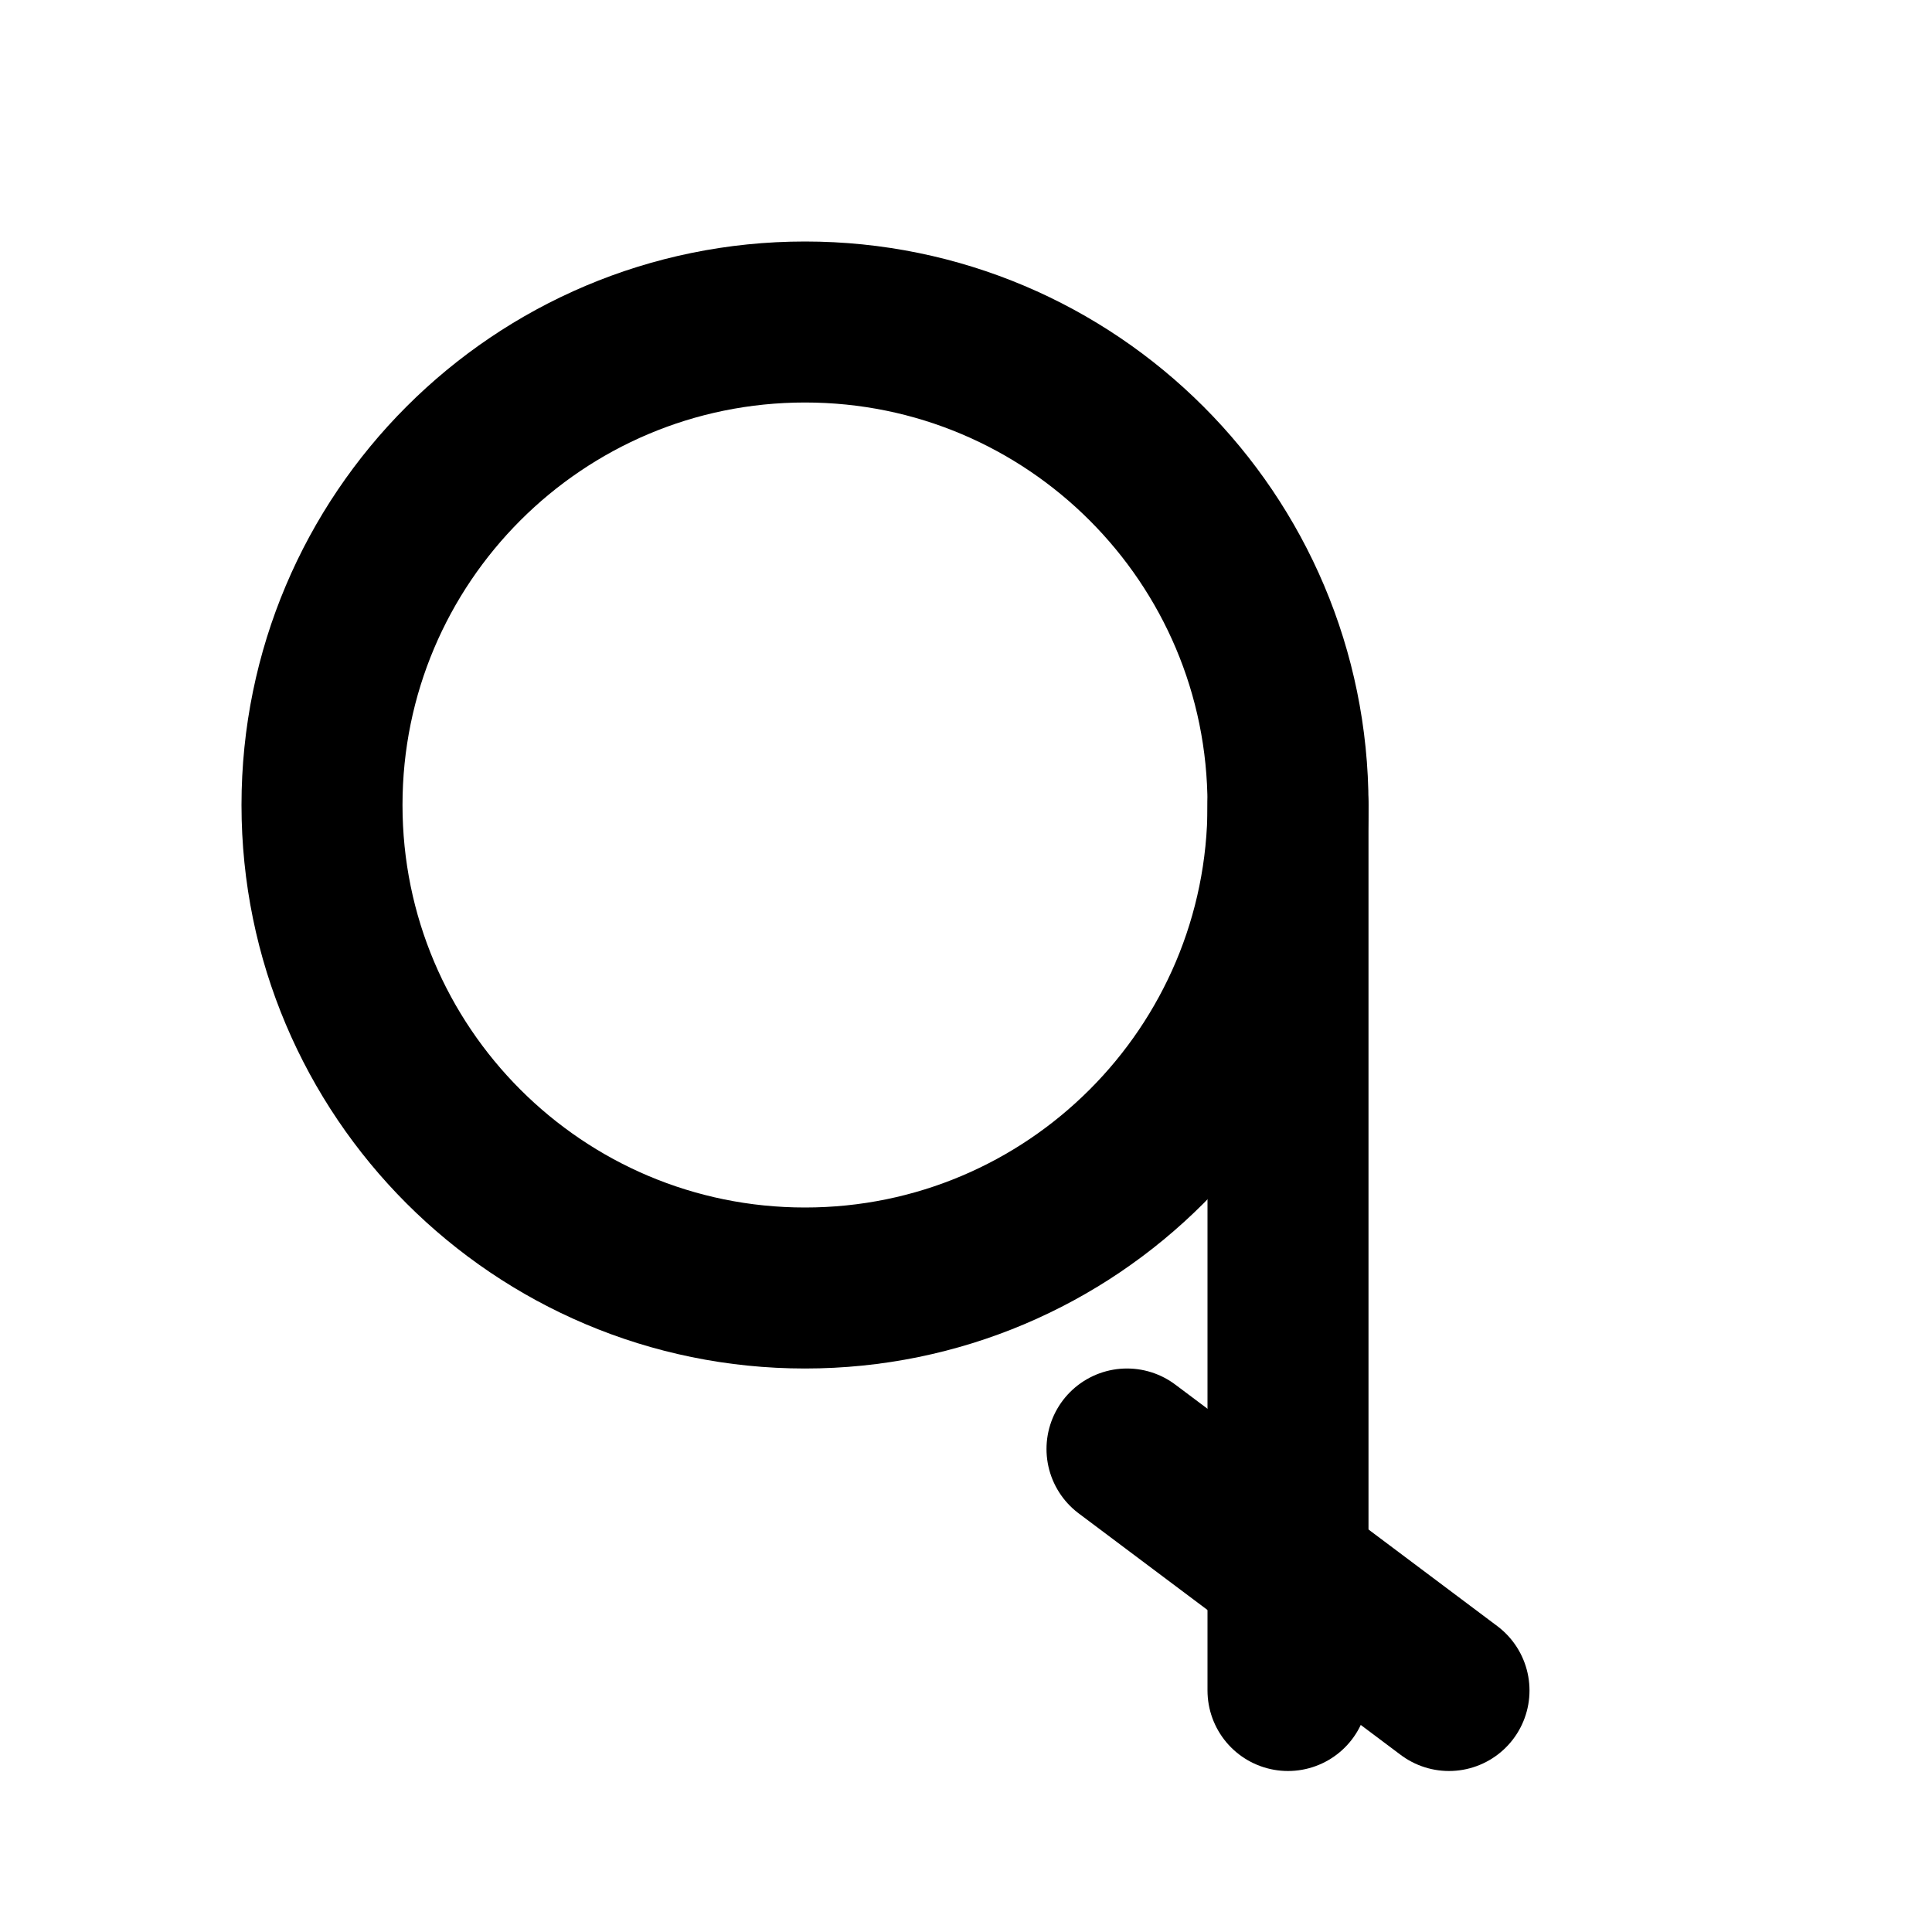
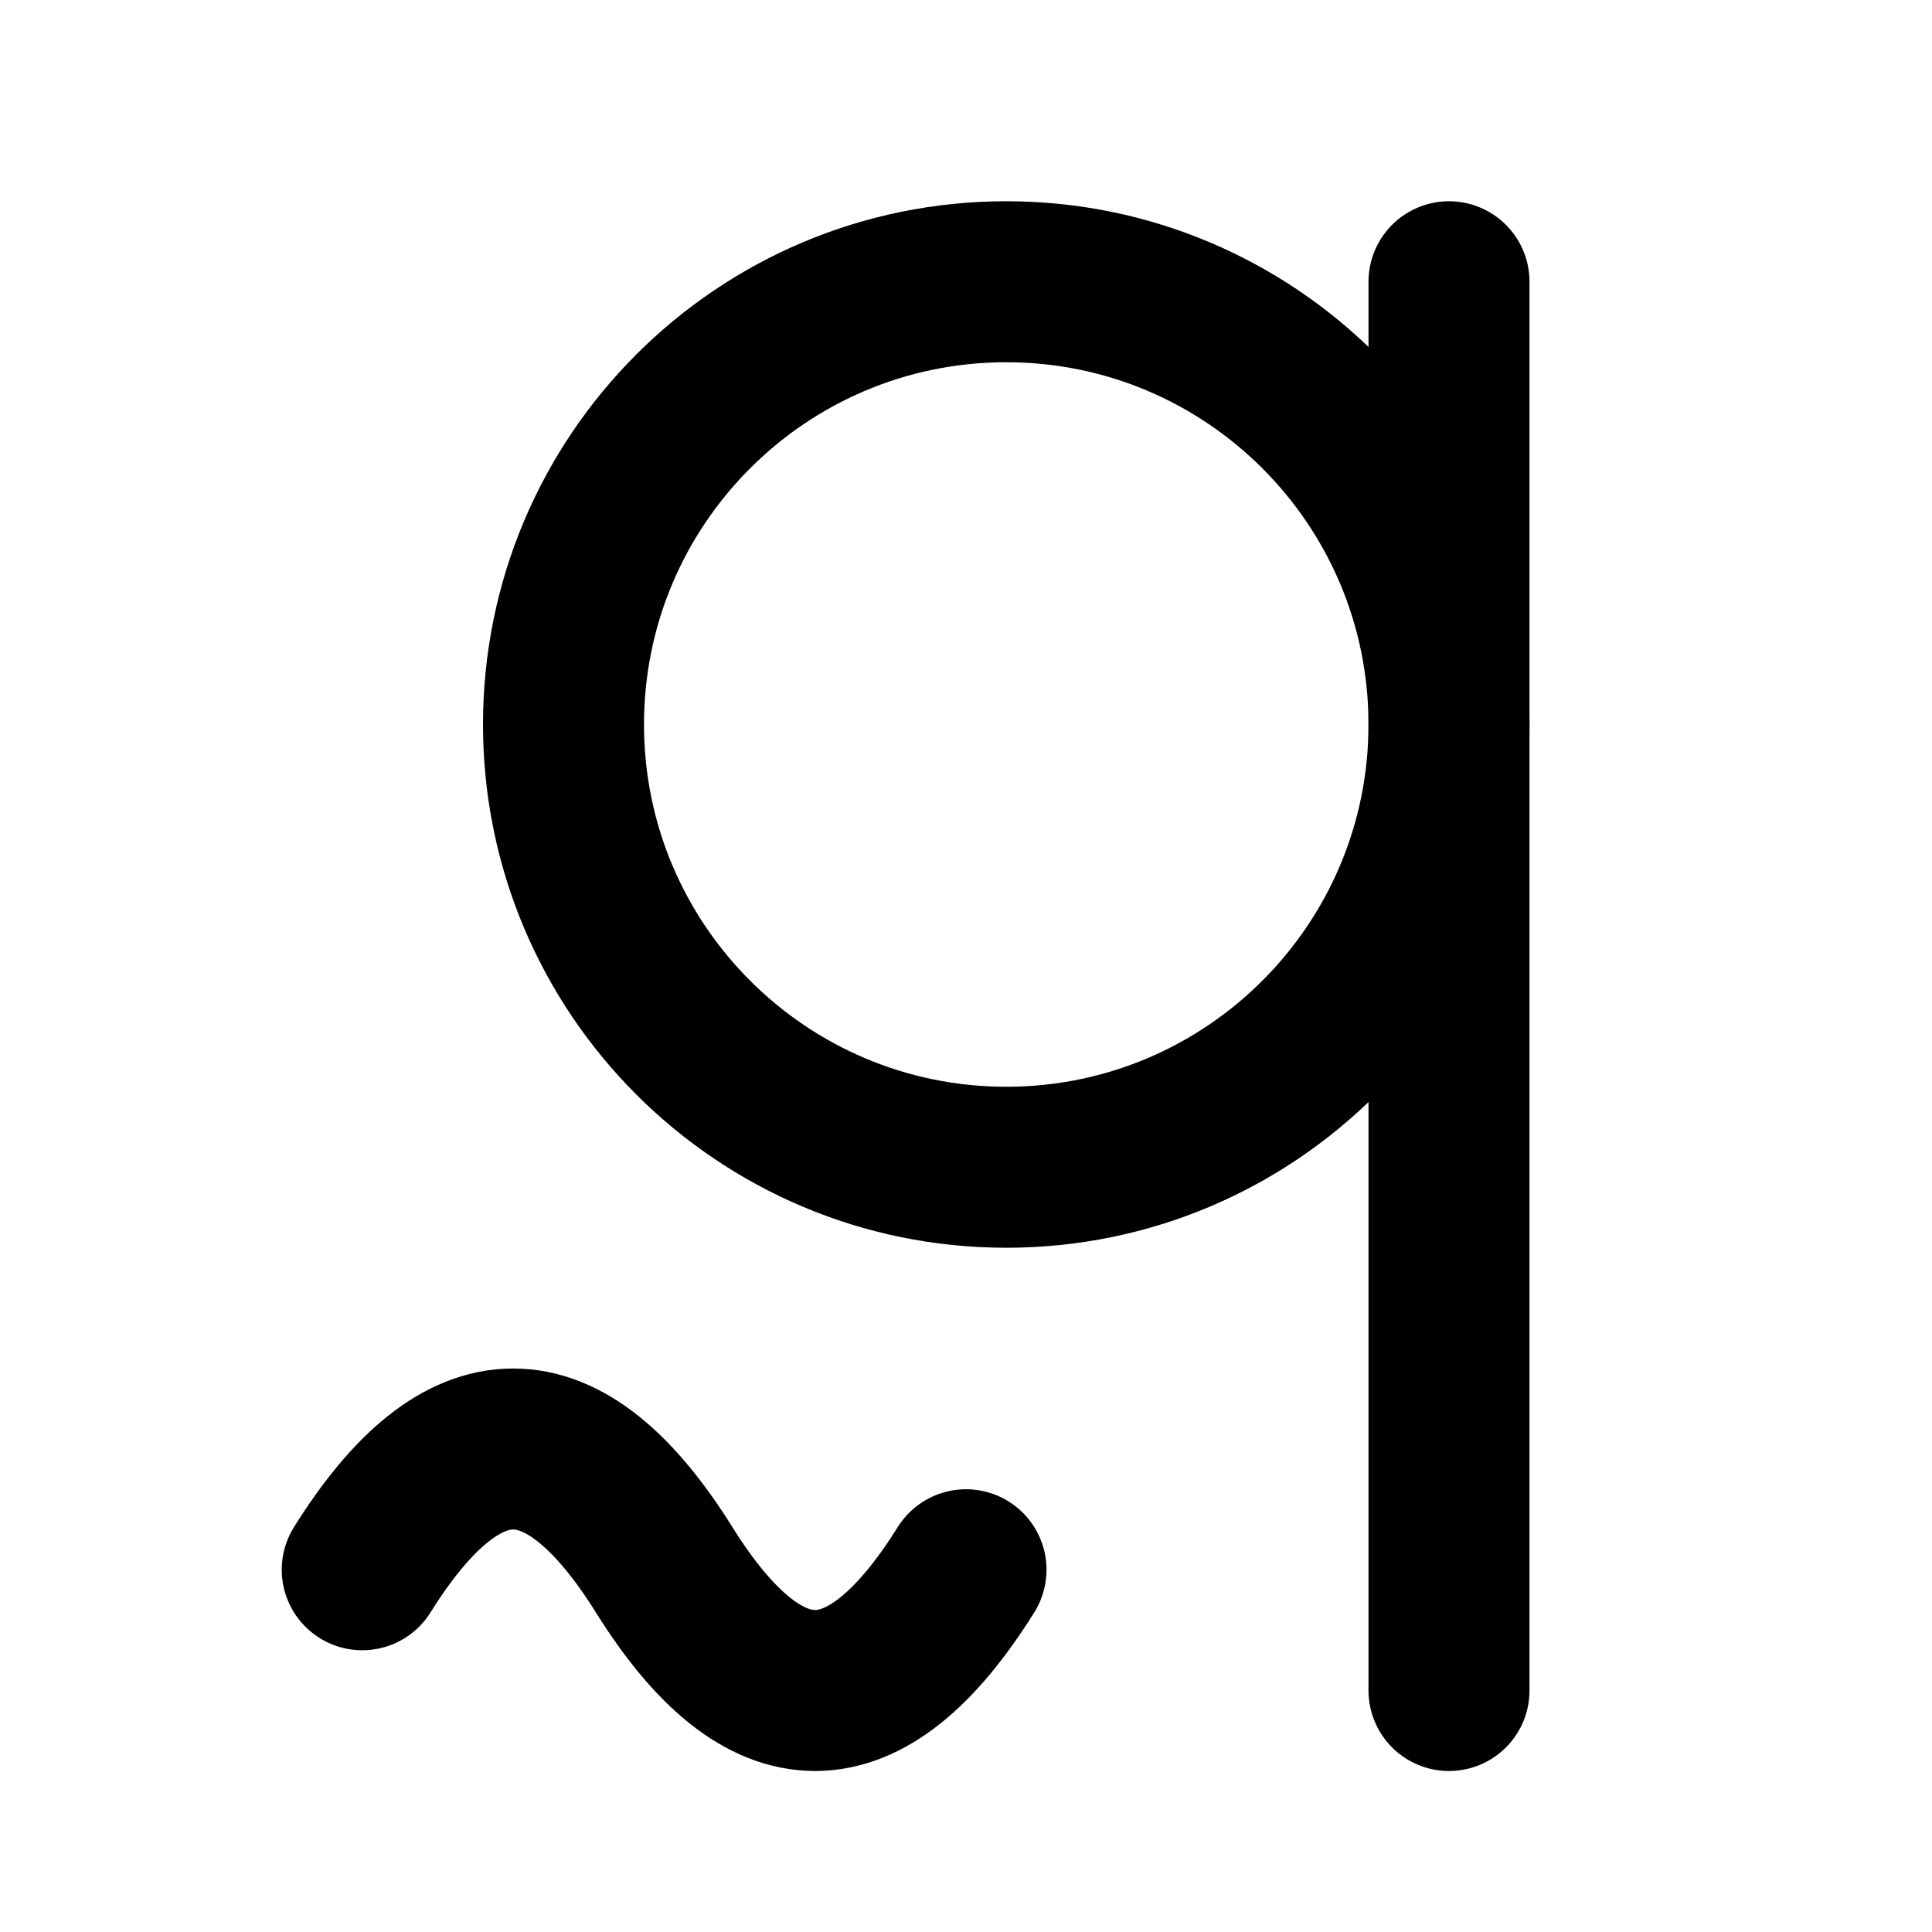
<svg xmlns="http://www.w3.org/2000/svg" width="24" height="24" viewBox="0 0 24 24" fill="none" stroke="currentColor" stroke-width="2" stroke-linecap="round" stroke-linejoin="round">
-   <circle cx="10" cy="10" r="6" />
-   <path d="M16 10v11" />
-   <path d="M14 18l4 3" />
+   <circle cx="12.5" cy="9" r="5.5" />
+   <path d="M18 3.5V21" />
+   <path d="M4.5 19.5c1.25-2 2.5-2 3.75 0s2.5 2 3.75 0" />
</svg>
